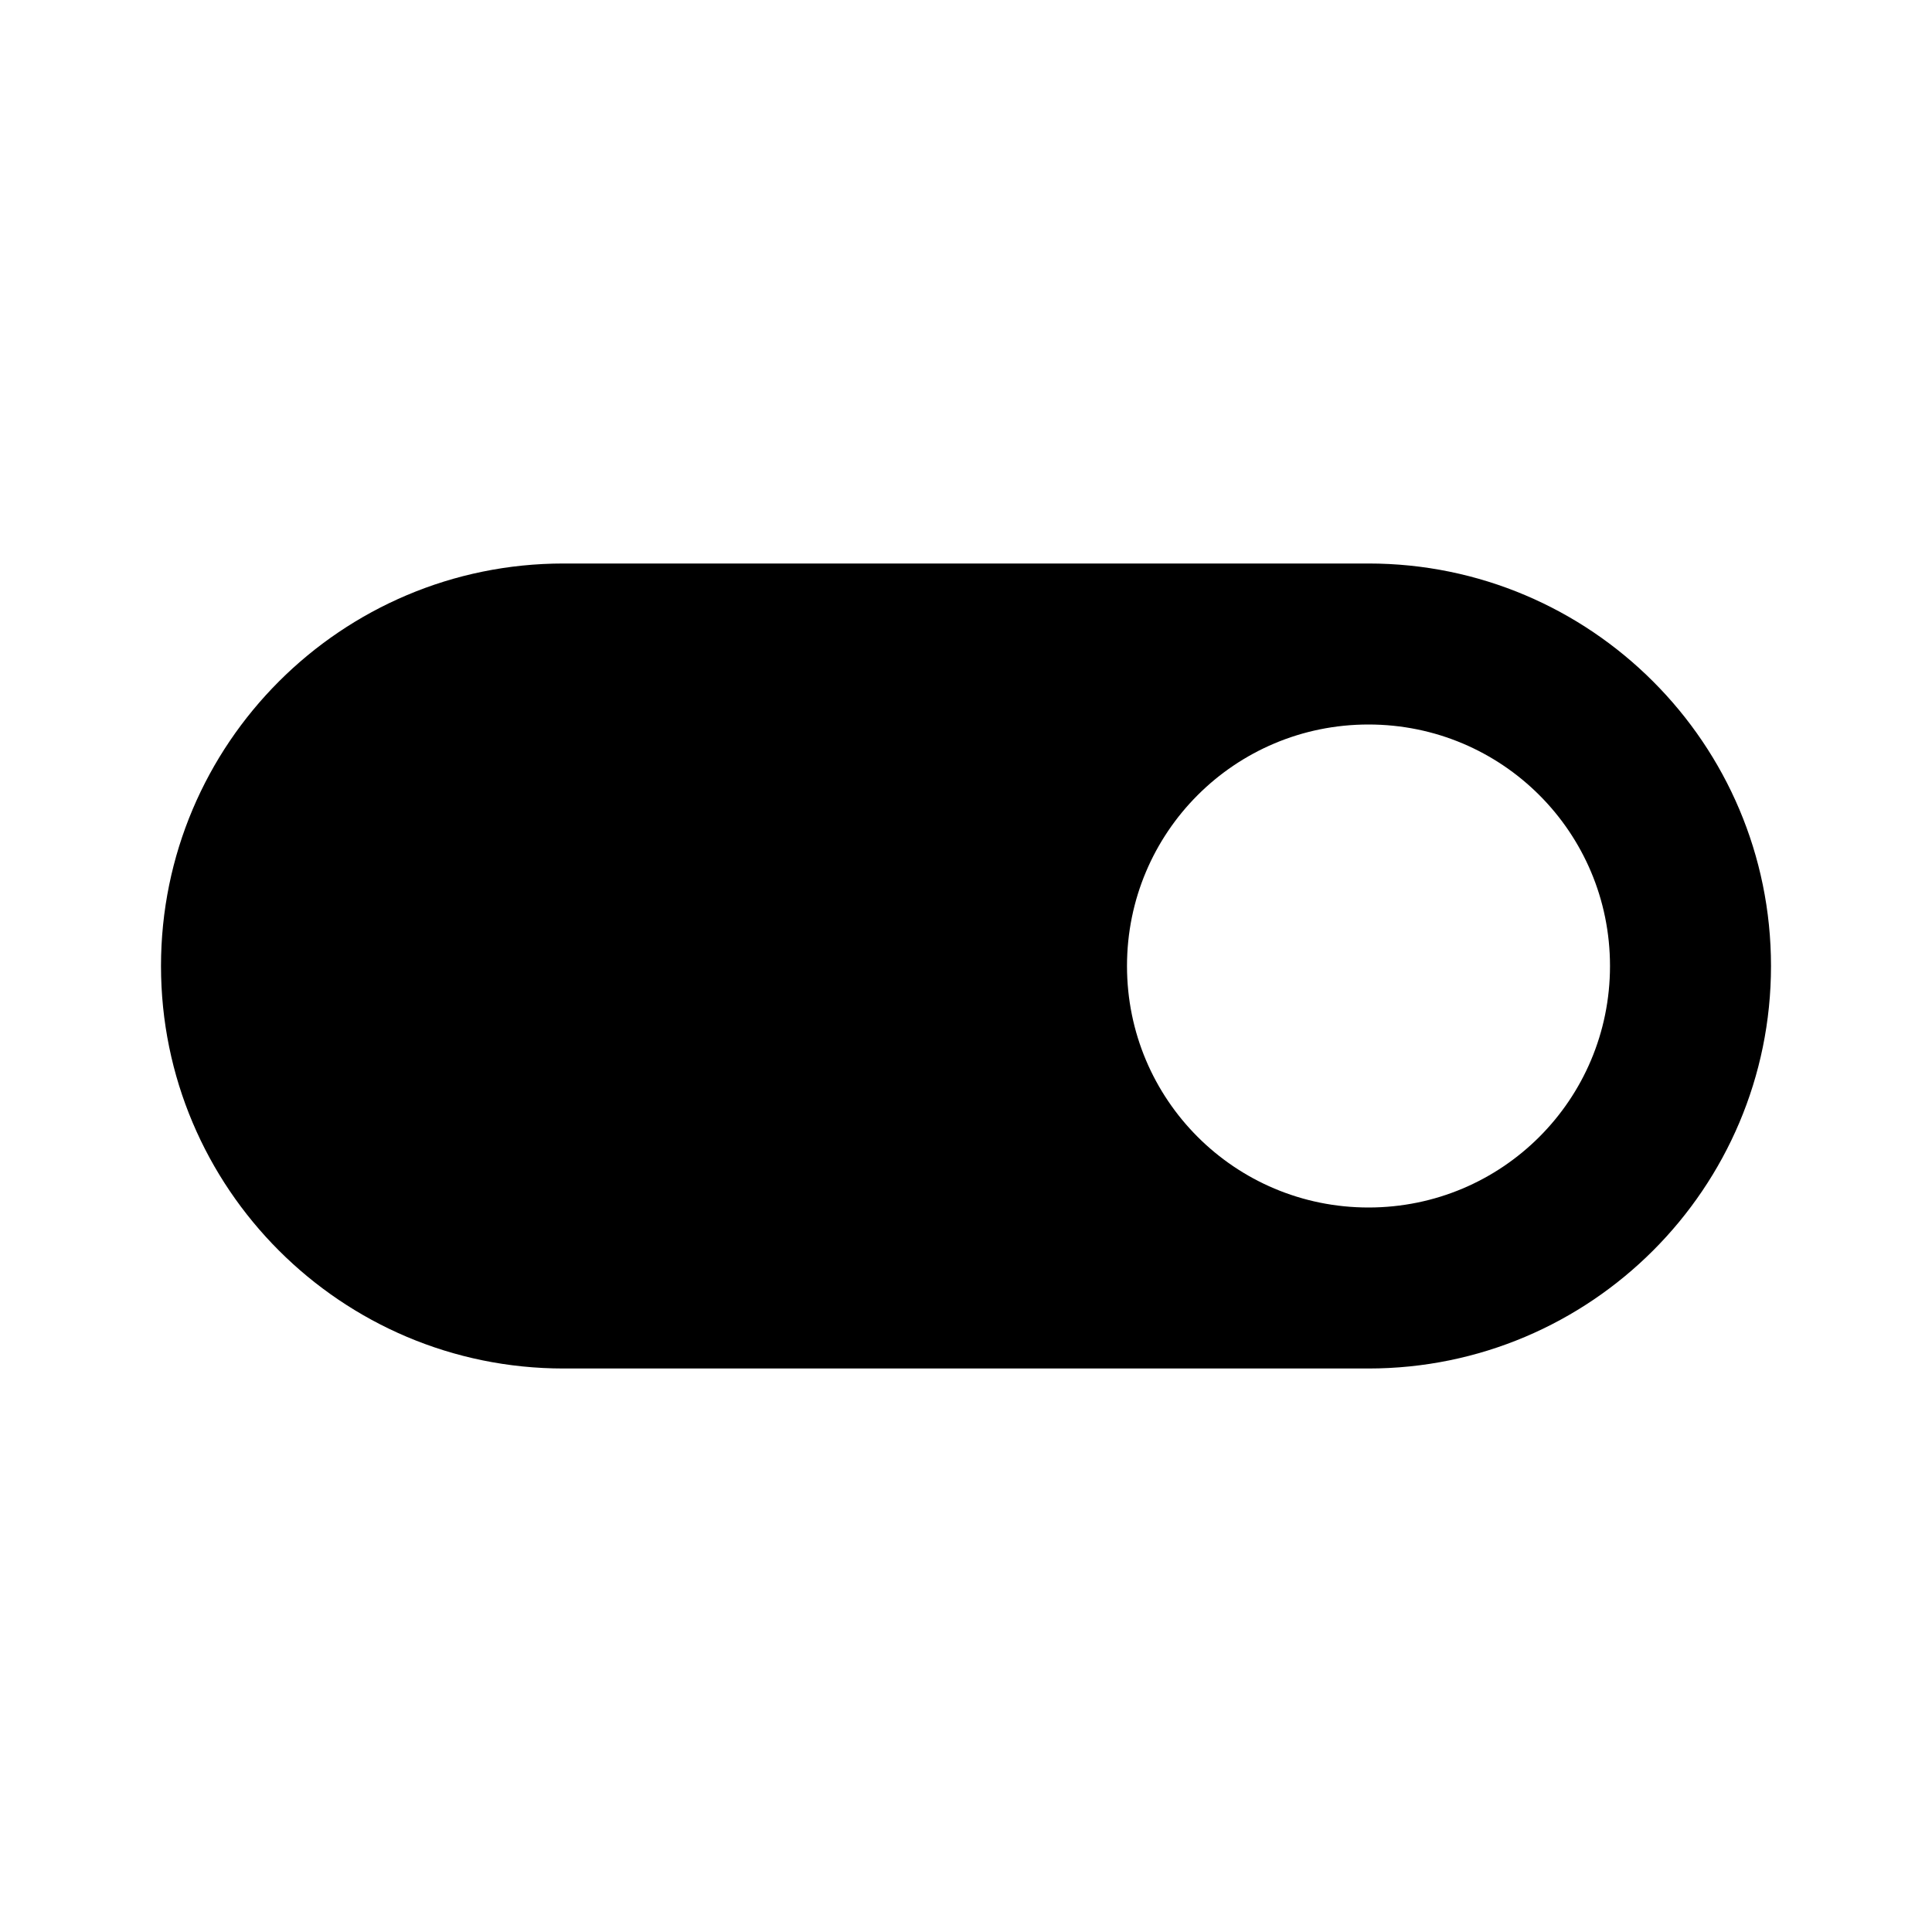
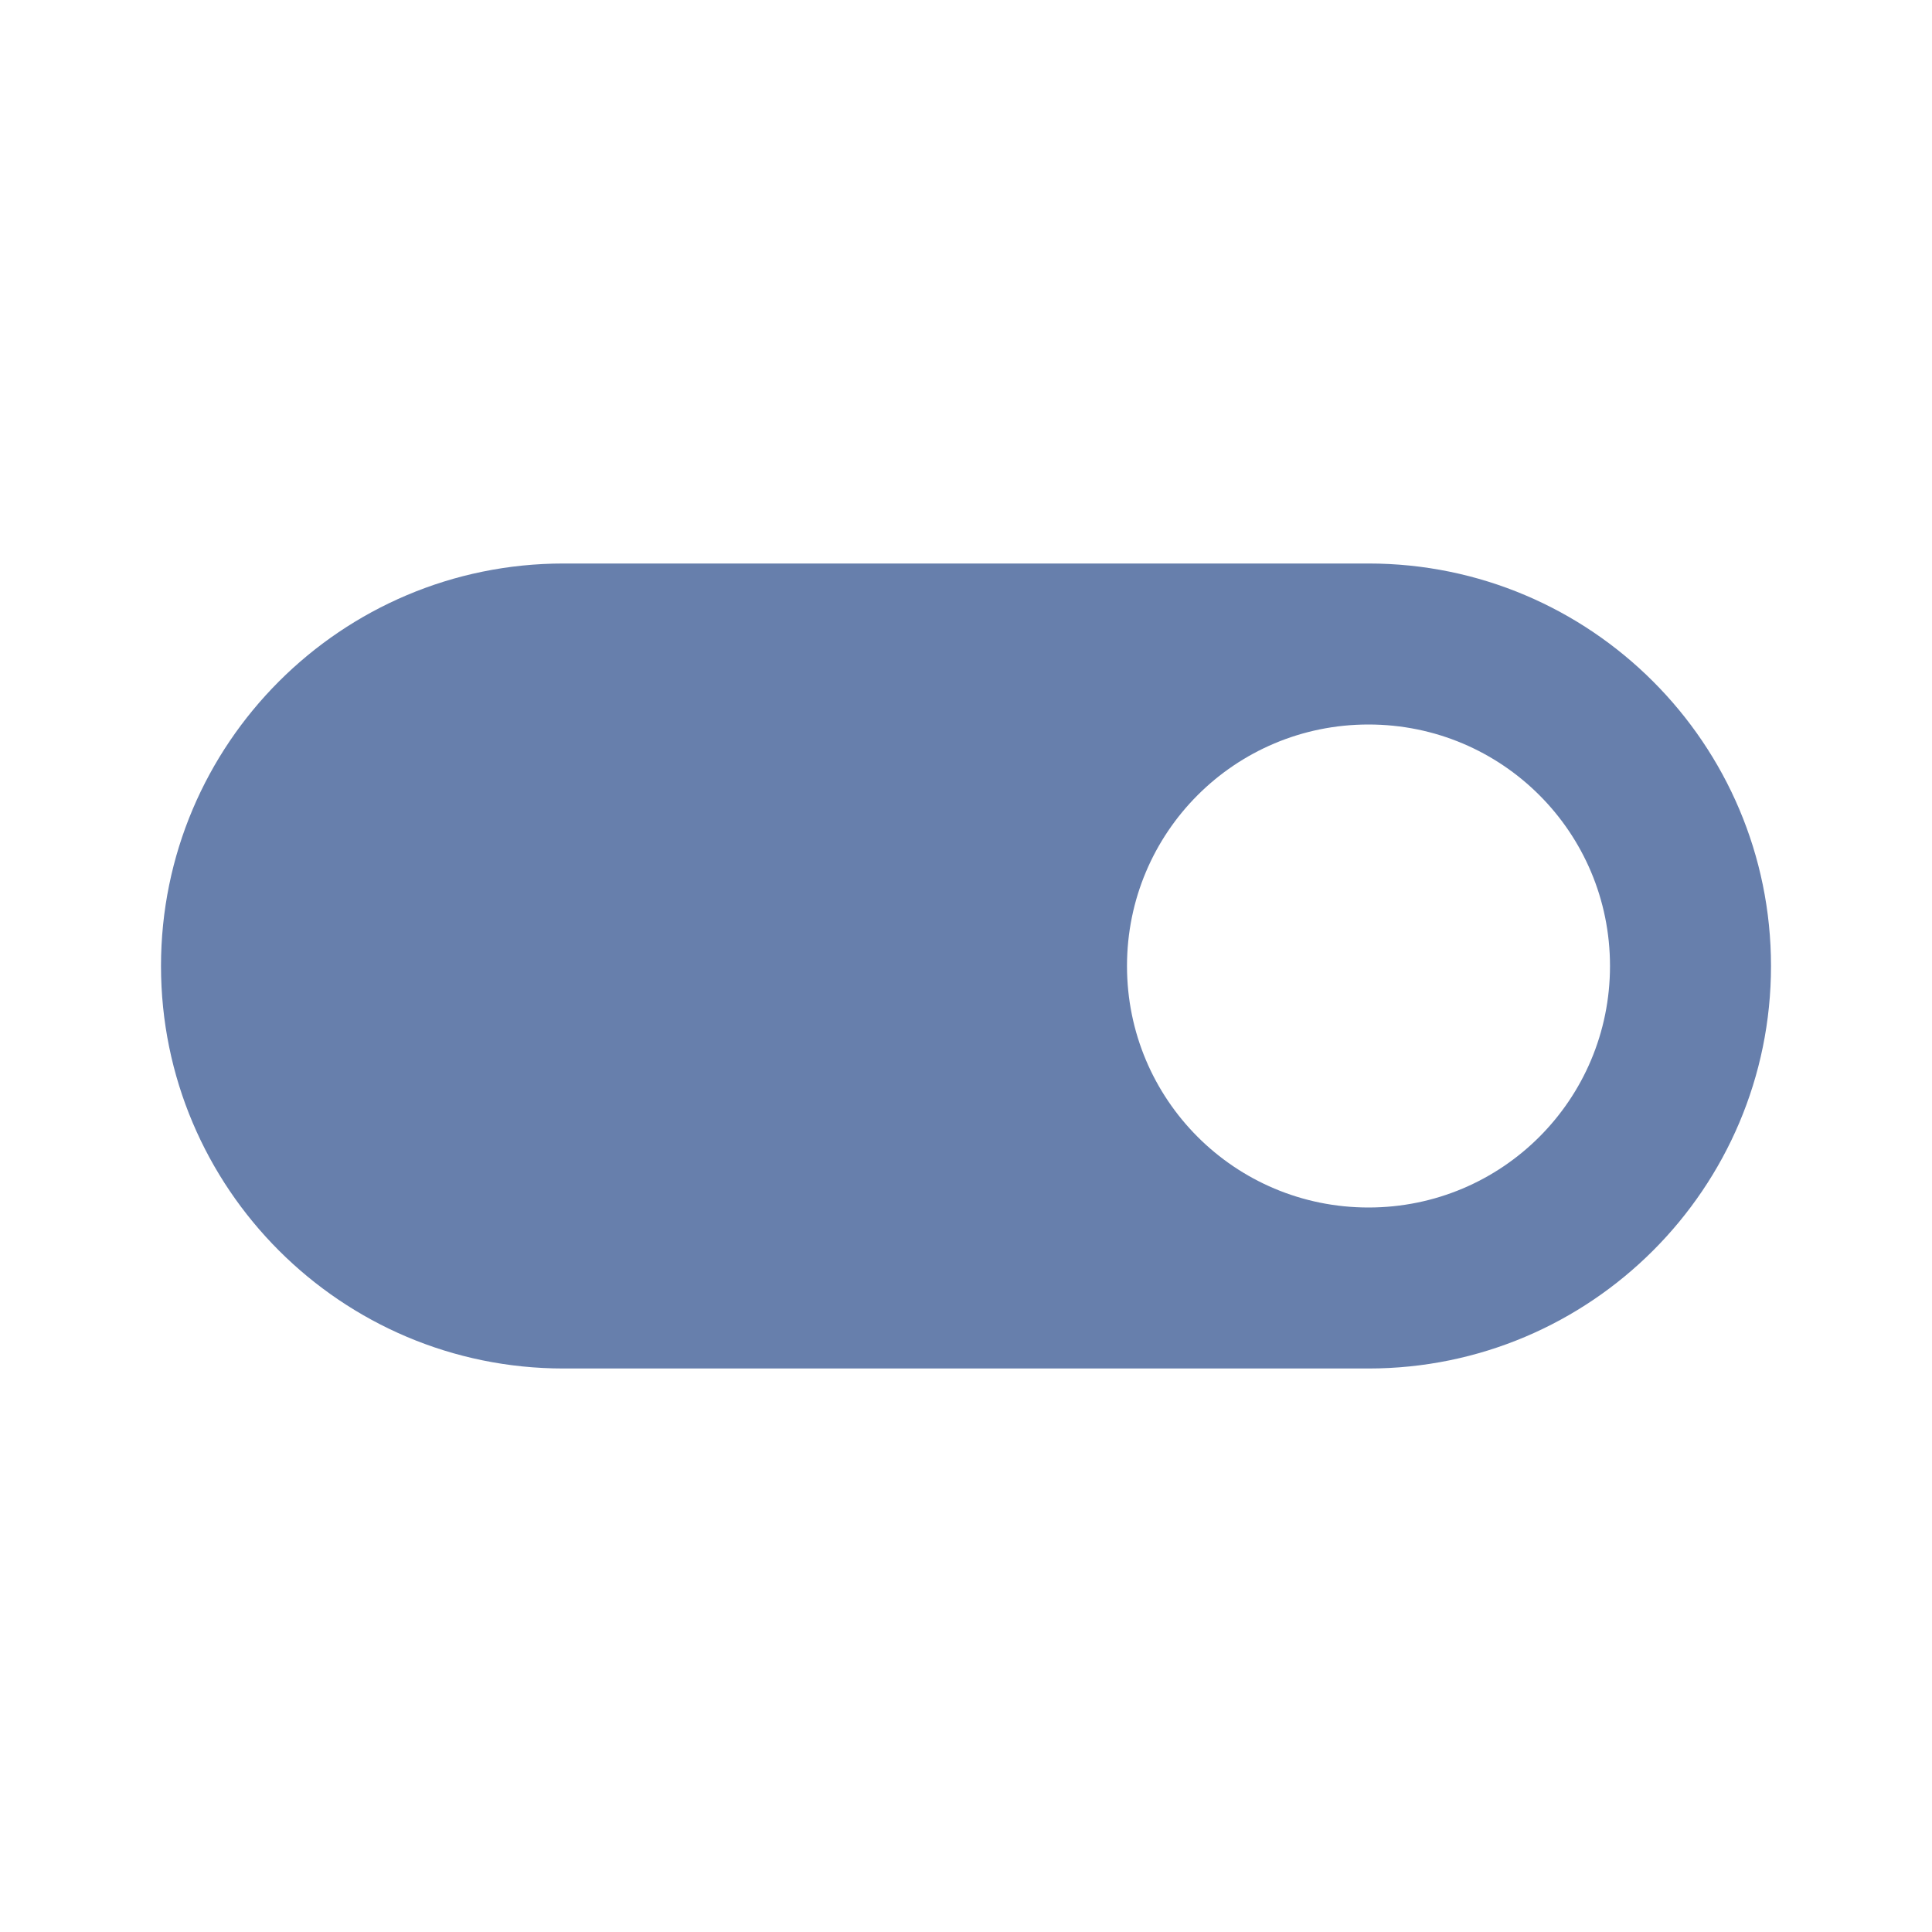
- <svg xmlns="http://www.w3.org/2000/svg" width="24" height="24" viewBox="0 0 24 24">
+ <svg xmlns="http://www.w3.org/2000/svg" width="24" height="24" viewBox="0 0 24 24" fill="#677FAC">
  <path d="M17 7H7c-2.76 0-5 2.24-5 5s2.24 5 5 5h10c2.76 0 5-2.24 5-5s-2.24-5-5-5zm0 8c-1.66 0-3-1.34-3-3s1.34-3 3-3 3 1.34 3 3-1.34 3-3 3z" />
  <path fill="none" d="M0 0h24v24H0z" />
</svg>
